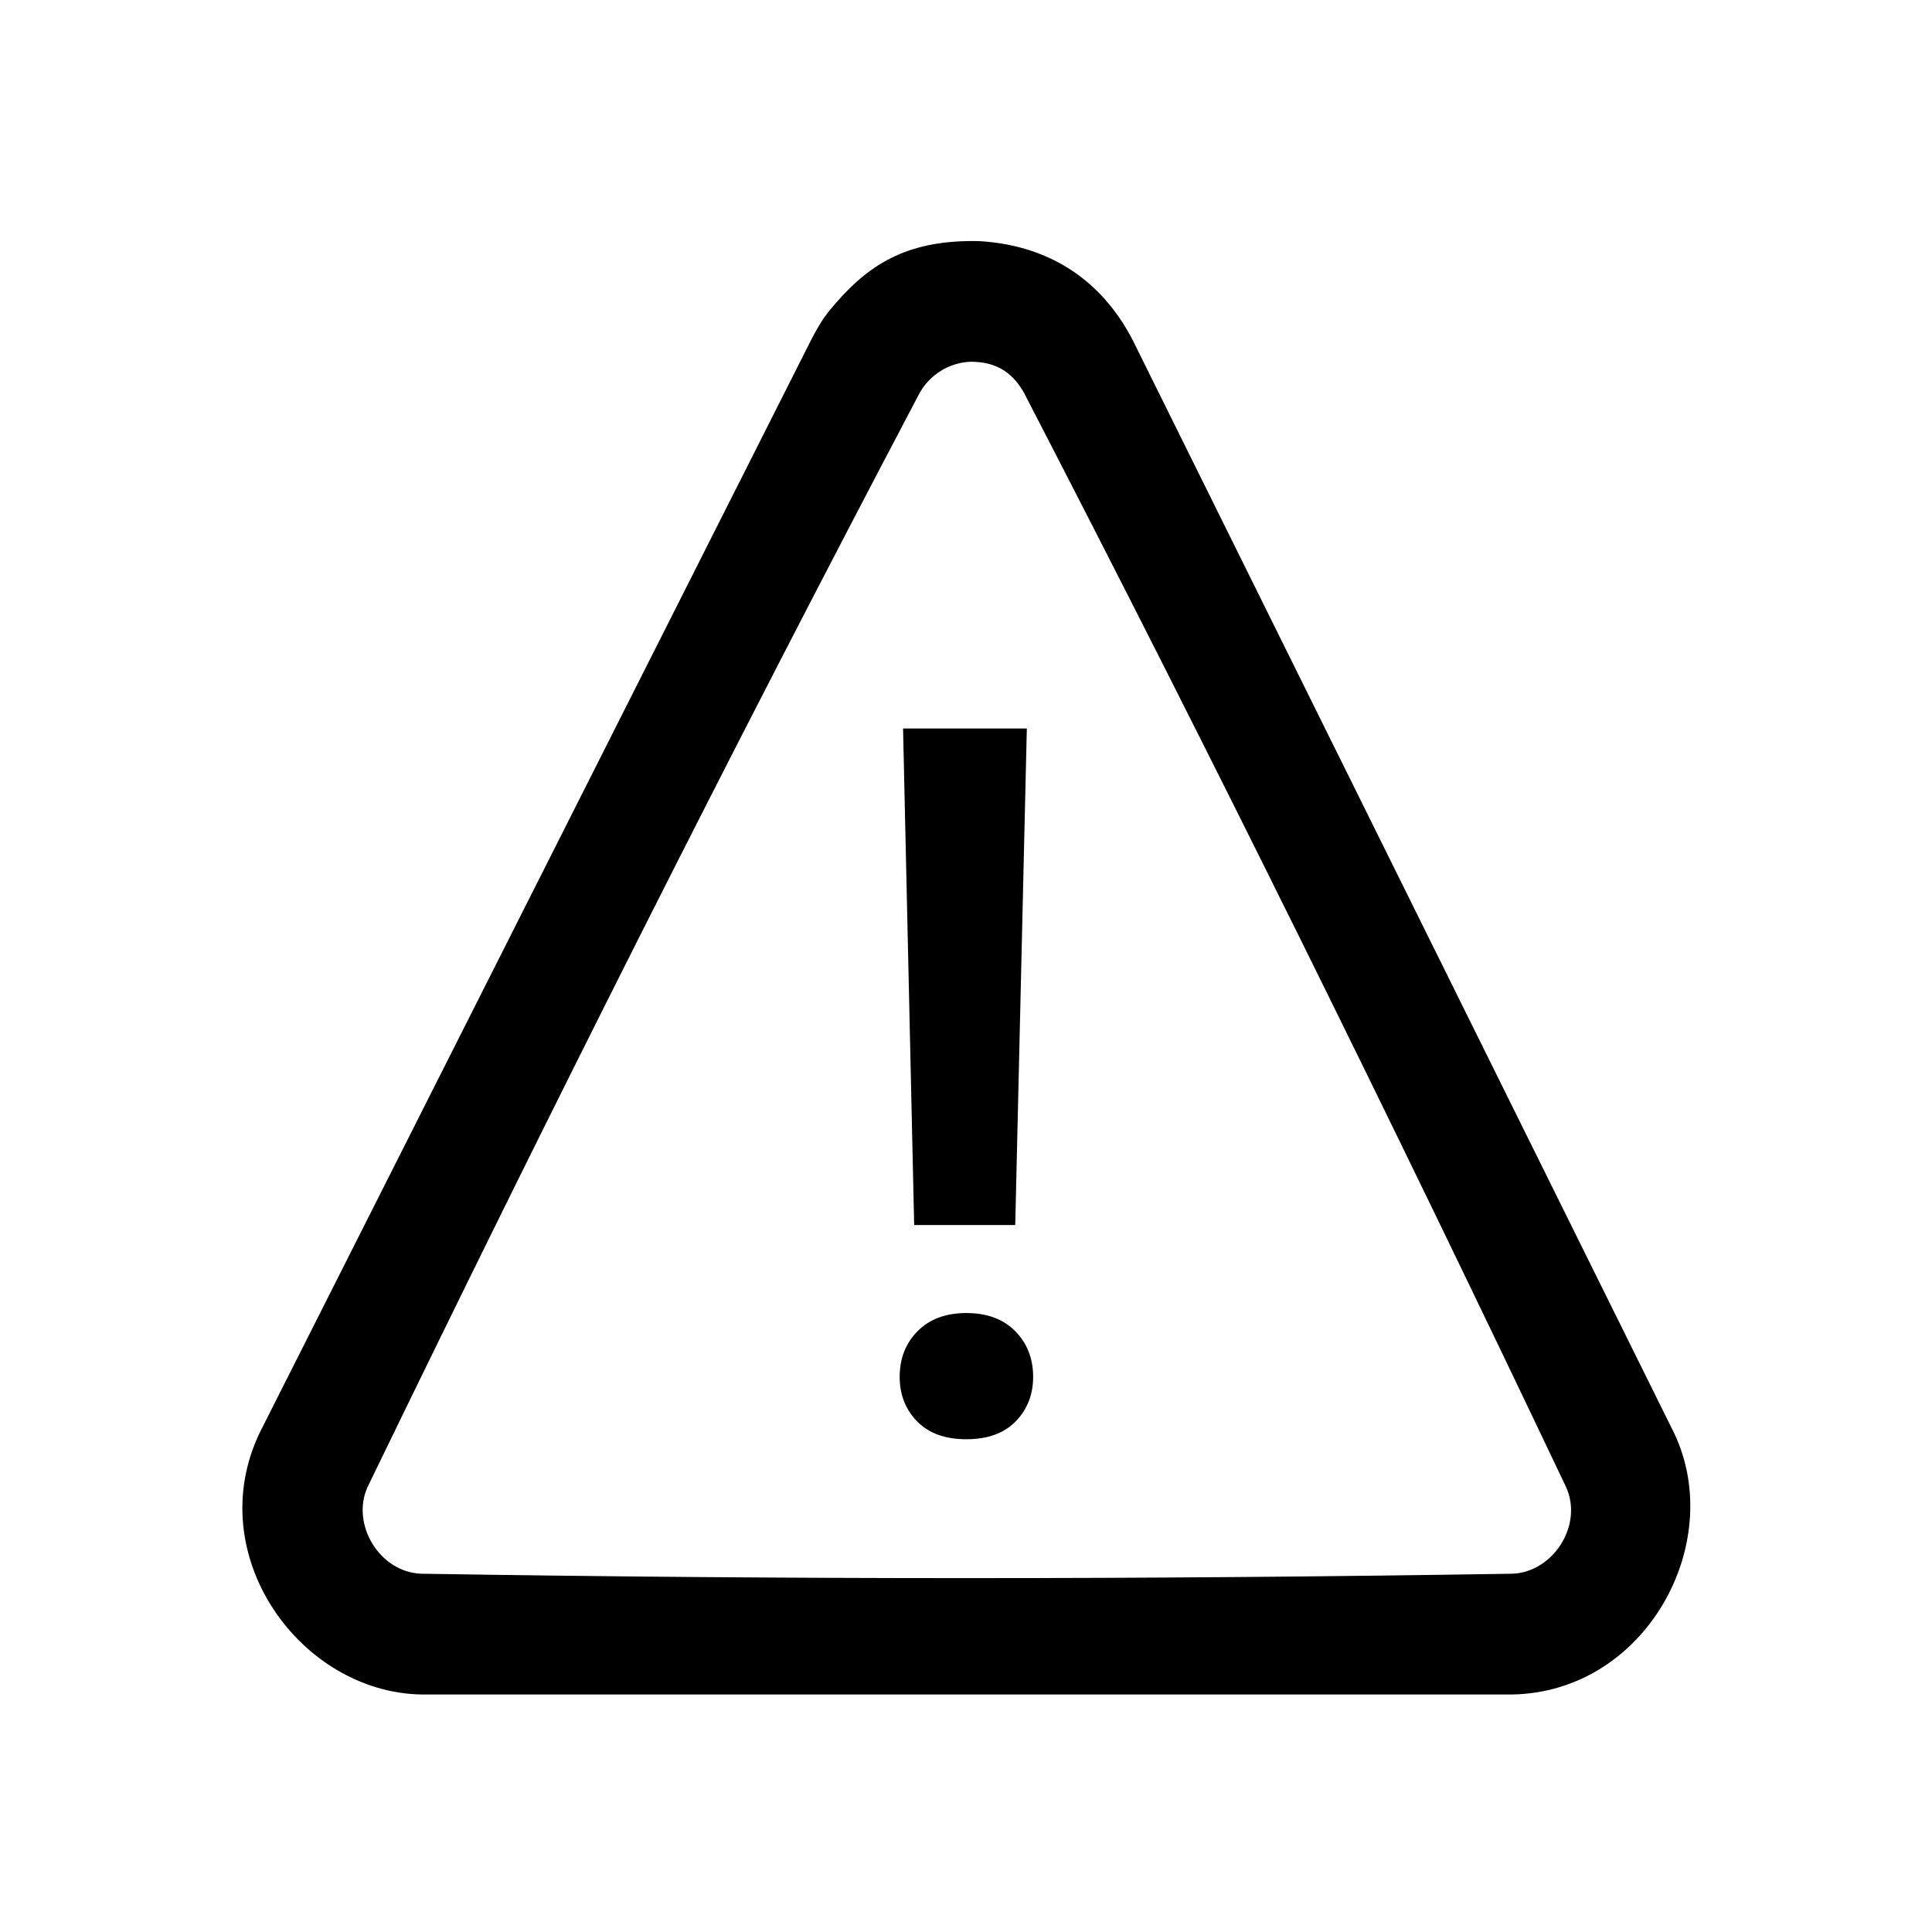
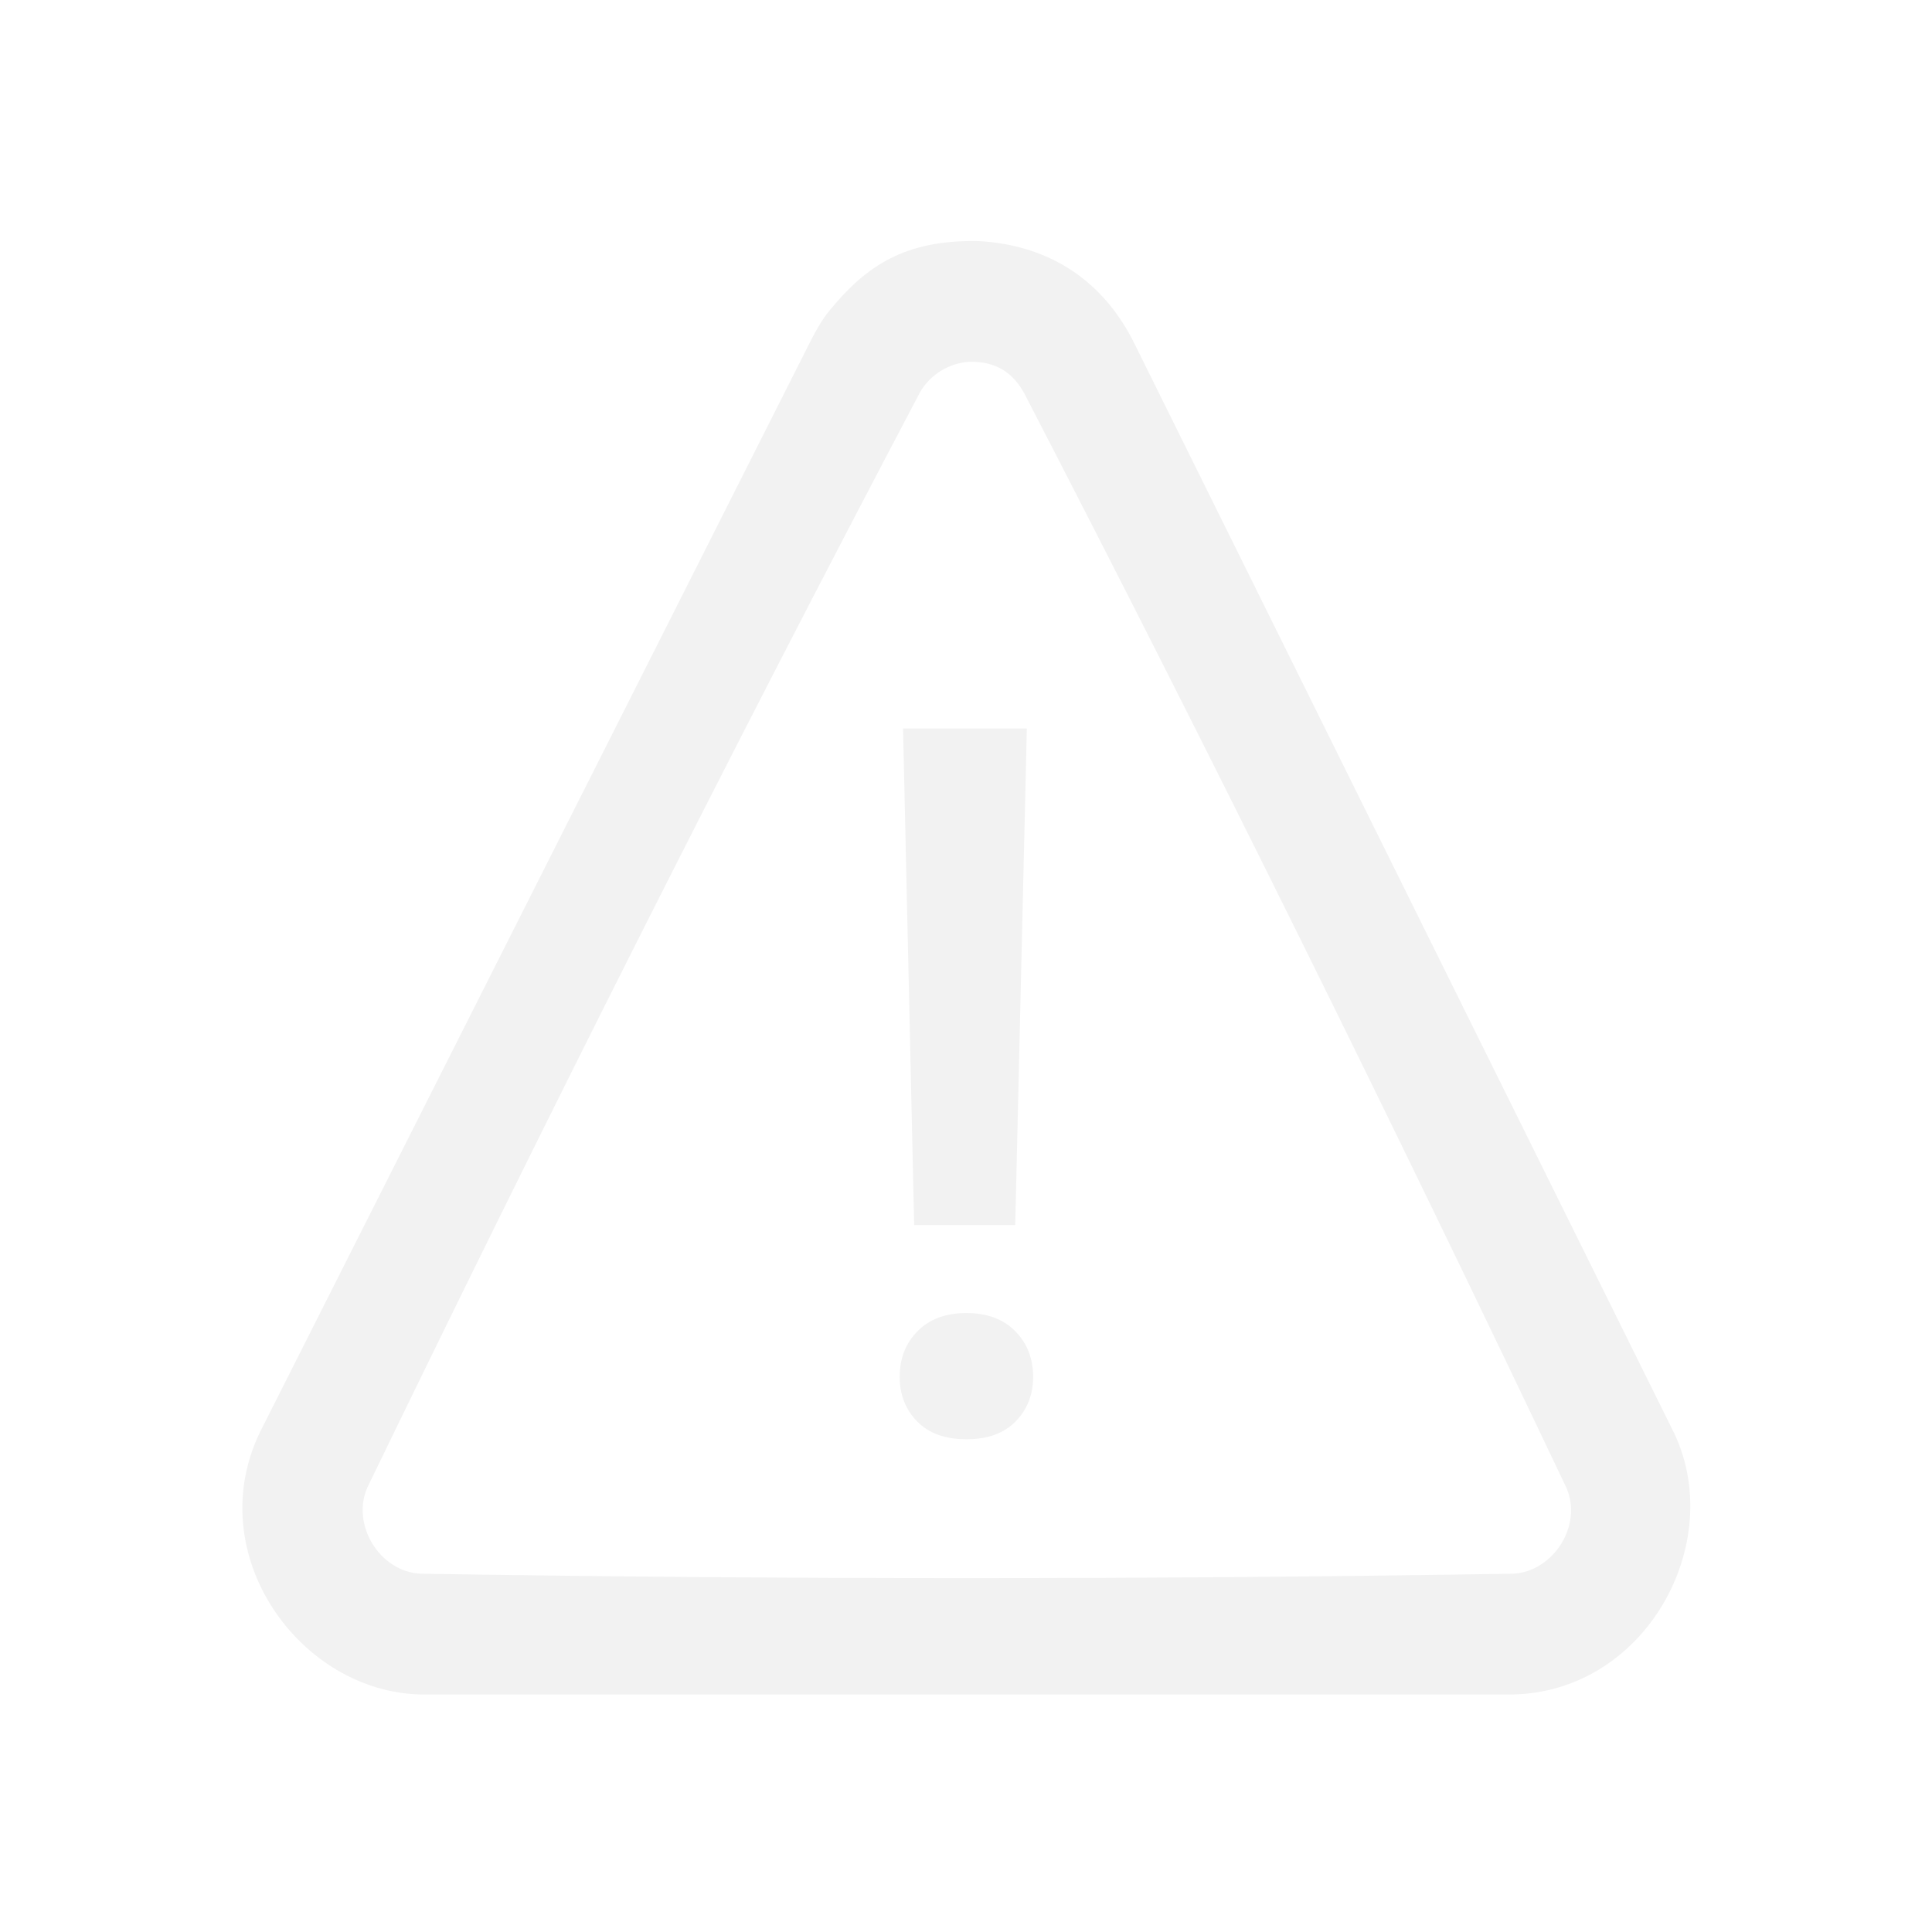
- <svg xmlns="http://www.w3.org/2000/svg" fill="#000000" width="64px" height="64px" viewBox="0 0 64 64" version="1.1" xml:space="preserve" style="fill-rule:evenodd;clip-rule:evenodd;stroke-linejoin:round;stroke-miterlimit:2;">
+ <svg xmlns="http://www.w3.org/2000/svg" fill="#f2f2f2" width="35px" height="35px" viewBox="0 0 64 64" version="1.1" xml:space="preserve" style="fill-rule:evenodd;clip-rule:evenodd;stroke-linejoin:round;stroke-miterlimit:2;">
  <g id="SVGRepo_bgCarrier" stroke-width="0" />
  <g id="SVGRepo_tracerCarrier" stroke-linecap="round" stroke-linejoin="round" />
  <g id="SVGRepo_iconCarrier">
    <rect id="Icons" x="-640" y="-64" width="1280" height="800" style="fill:none;" />
    <g id="Icons1">
      <g id="Strike"> </g>
      <g id="H1"> </g>
      <g id="H2"> </g>
      <g id="H3"> </g>
      <g id="list-ul"> </g>
      <g id="hamburger-1"> </g>
      <g id="hamburger-2"> </g>
      <g id="list-ol"> </g>
      <g id="list-task"> </g>
      <g id="trash"> </g>
      <g id="vertical-menu"> </g>
      <g id="horizontal-menu"> </g>
      <g id="sidebar-2"> </g>
      <g id="Pen"> </g>
      <g id="Pen1"> </g>
      <g id="clock"> </g>
      <g id="external-link"> </g>
      <g id="hr"> </g>
      <g id="info"> </g>
      <g id="warning">
        <path d="M32.427,7.987c2.183,0.124 4,1.165 5.096,3.281l17.936,36.208c1.739,3.66 -0.954,8.585 -5.373,8.656l-36.119,0c-4.022,-0.064 -7.322,-4.631 -5.352,-8.696l18.271,-36.207c0.342,-0.65 0.498,-0.838 0.793,-1.179c1.186,-1.375 2.483,-2.111 4.748,-2.063Zm-0.295,3.997c-0.687,0.034 -1.316,0.419 -1.659,1.017c-6.312,11.979 -12.397,24.081 -18.301,36.267c-0.546,1.225 0.391,2.797 1.762,2.863c12.06,0.195 24.125,0.195 36.185,0c1.325,-0.064 2.321,-1.584 1.769,-2.85c-5.793,-12.184 -11.765,-24.286 -17.966,-36.267c-0.366,-0.651 -0.903,-1.042 -1.79,-1.03Z" style="fill-rule:nonzero;" />
        <path d="M33.631,40.581l-3.348,0l-0.368,-16.449l4.1,0l-0.384,16.449Zm-3.828,5.03c0,-0.609 0.197,-1.113 0.592,-1.514c0.396,-0.4 0.935,-0.601 1.618,-0.601c0.684,0 1.223,0.201 1.618,0.601c0.395,0.401 0.593,0.905 0.593,1.514c0,0.587 -0.193,1.078 -0.577,1.473c-0.385,0.395 -0.929,0.593 -1.634,0.593c-0.705,0 -1.249,-0.198 -1.634,-0.593c-0.384,-0.395 -0.576,-0.886 -0.576,-1.473Z" style="fill-rule:nonzero;" />
      </g>
      <g id="plus-circle"> </g>
      <g id="minus-circle"> </g>
      <g id="vue"> </g>
      <g id="cog"> </g>
      <g id="logo"> </g>
      <g id="radio-check"> </g>
      <g id="eye-slash"> </g>
      <g id="eye"> </g>
      <g id="toggle-off"> </g>
      <g id="shredder"> </g>
      <g id="spinner--loading--dots-"> </g>
      <g id="react"> </g>
      <g id="check-selected"> </g>
      <g id="turn-off"> </g>
      <g id="code-block"> </g>
      <g id="user"> </g>
      <g id="coffee-bean"> </g>
      <g id="coffee-beans">
        <g id="coffee-bean1"> </g>
      </g>
      <g id="coffee-bean-filled"> </g>
      <g id="coffee-beans-filled">
        <g id="coffee-bean2"> </g>
      </g>
      <g id="clipboard"> </g>
      <g id="clipboard-paste"> </g>
      <g id="clipboard-copy"> </g>
      <g id="Layer1"> </g>
    </g>
  </g>
</svg>
